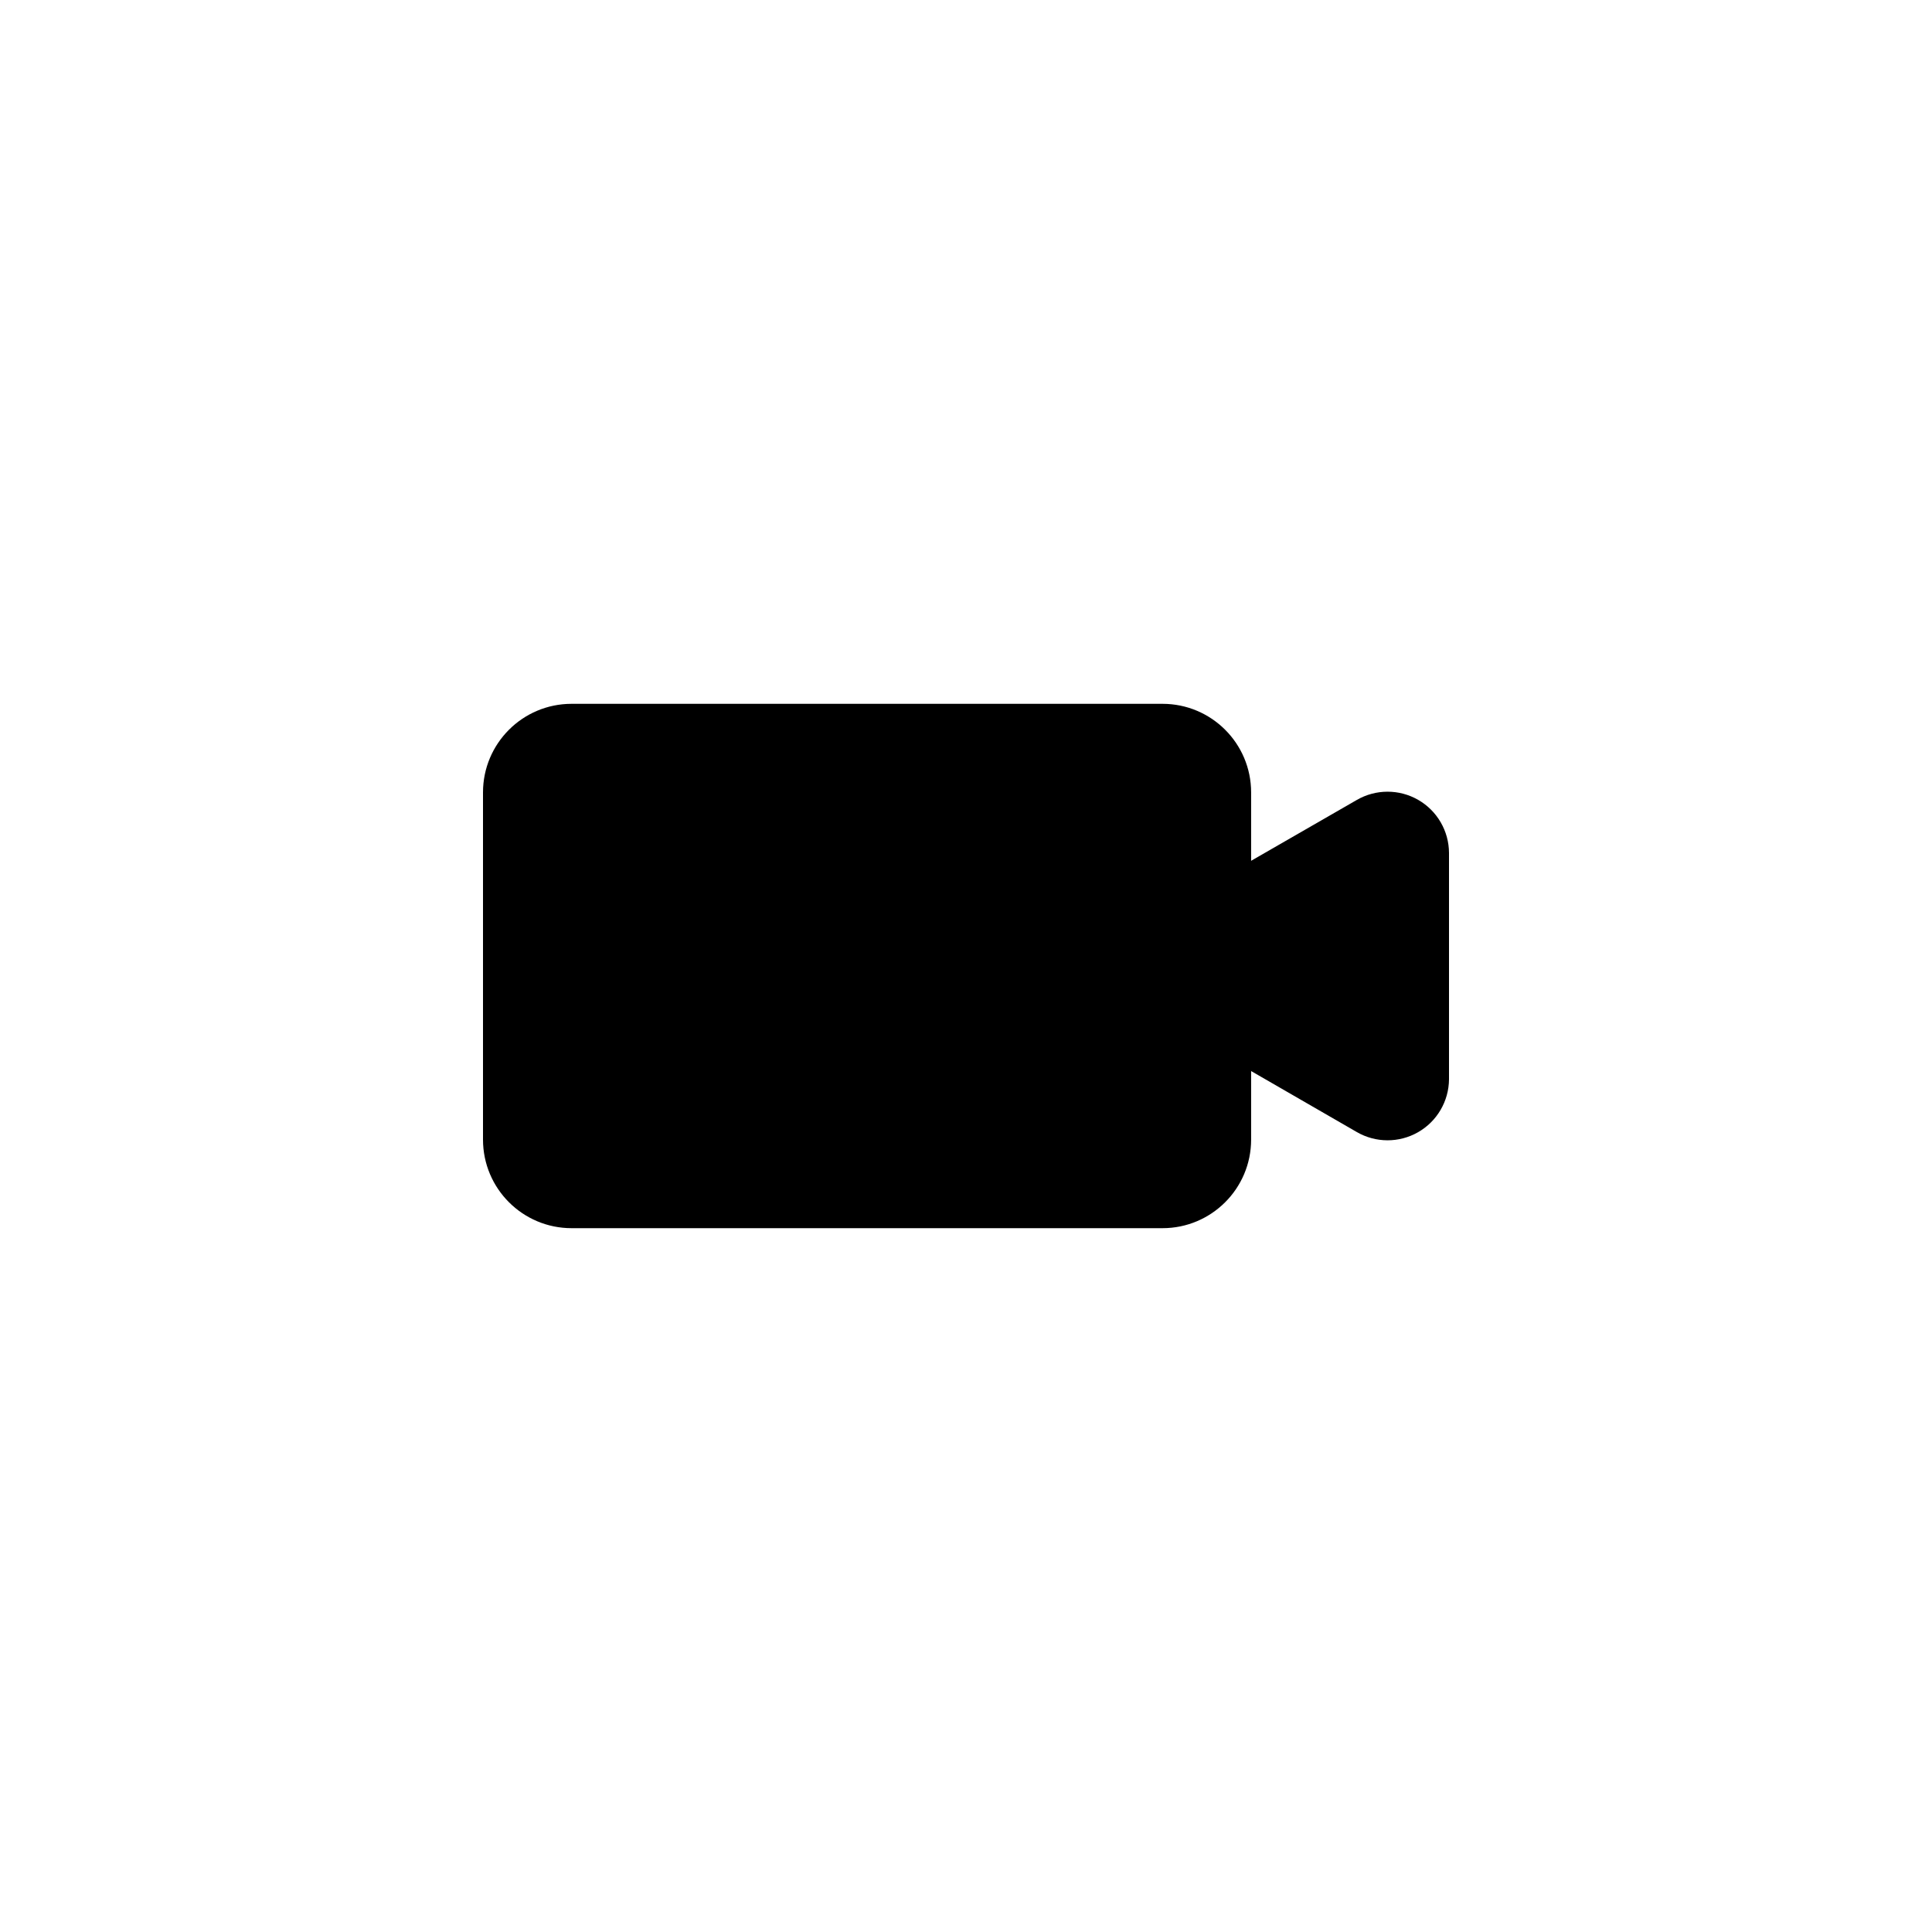
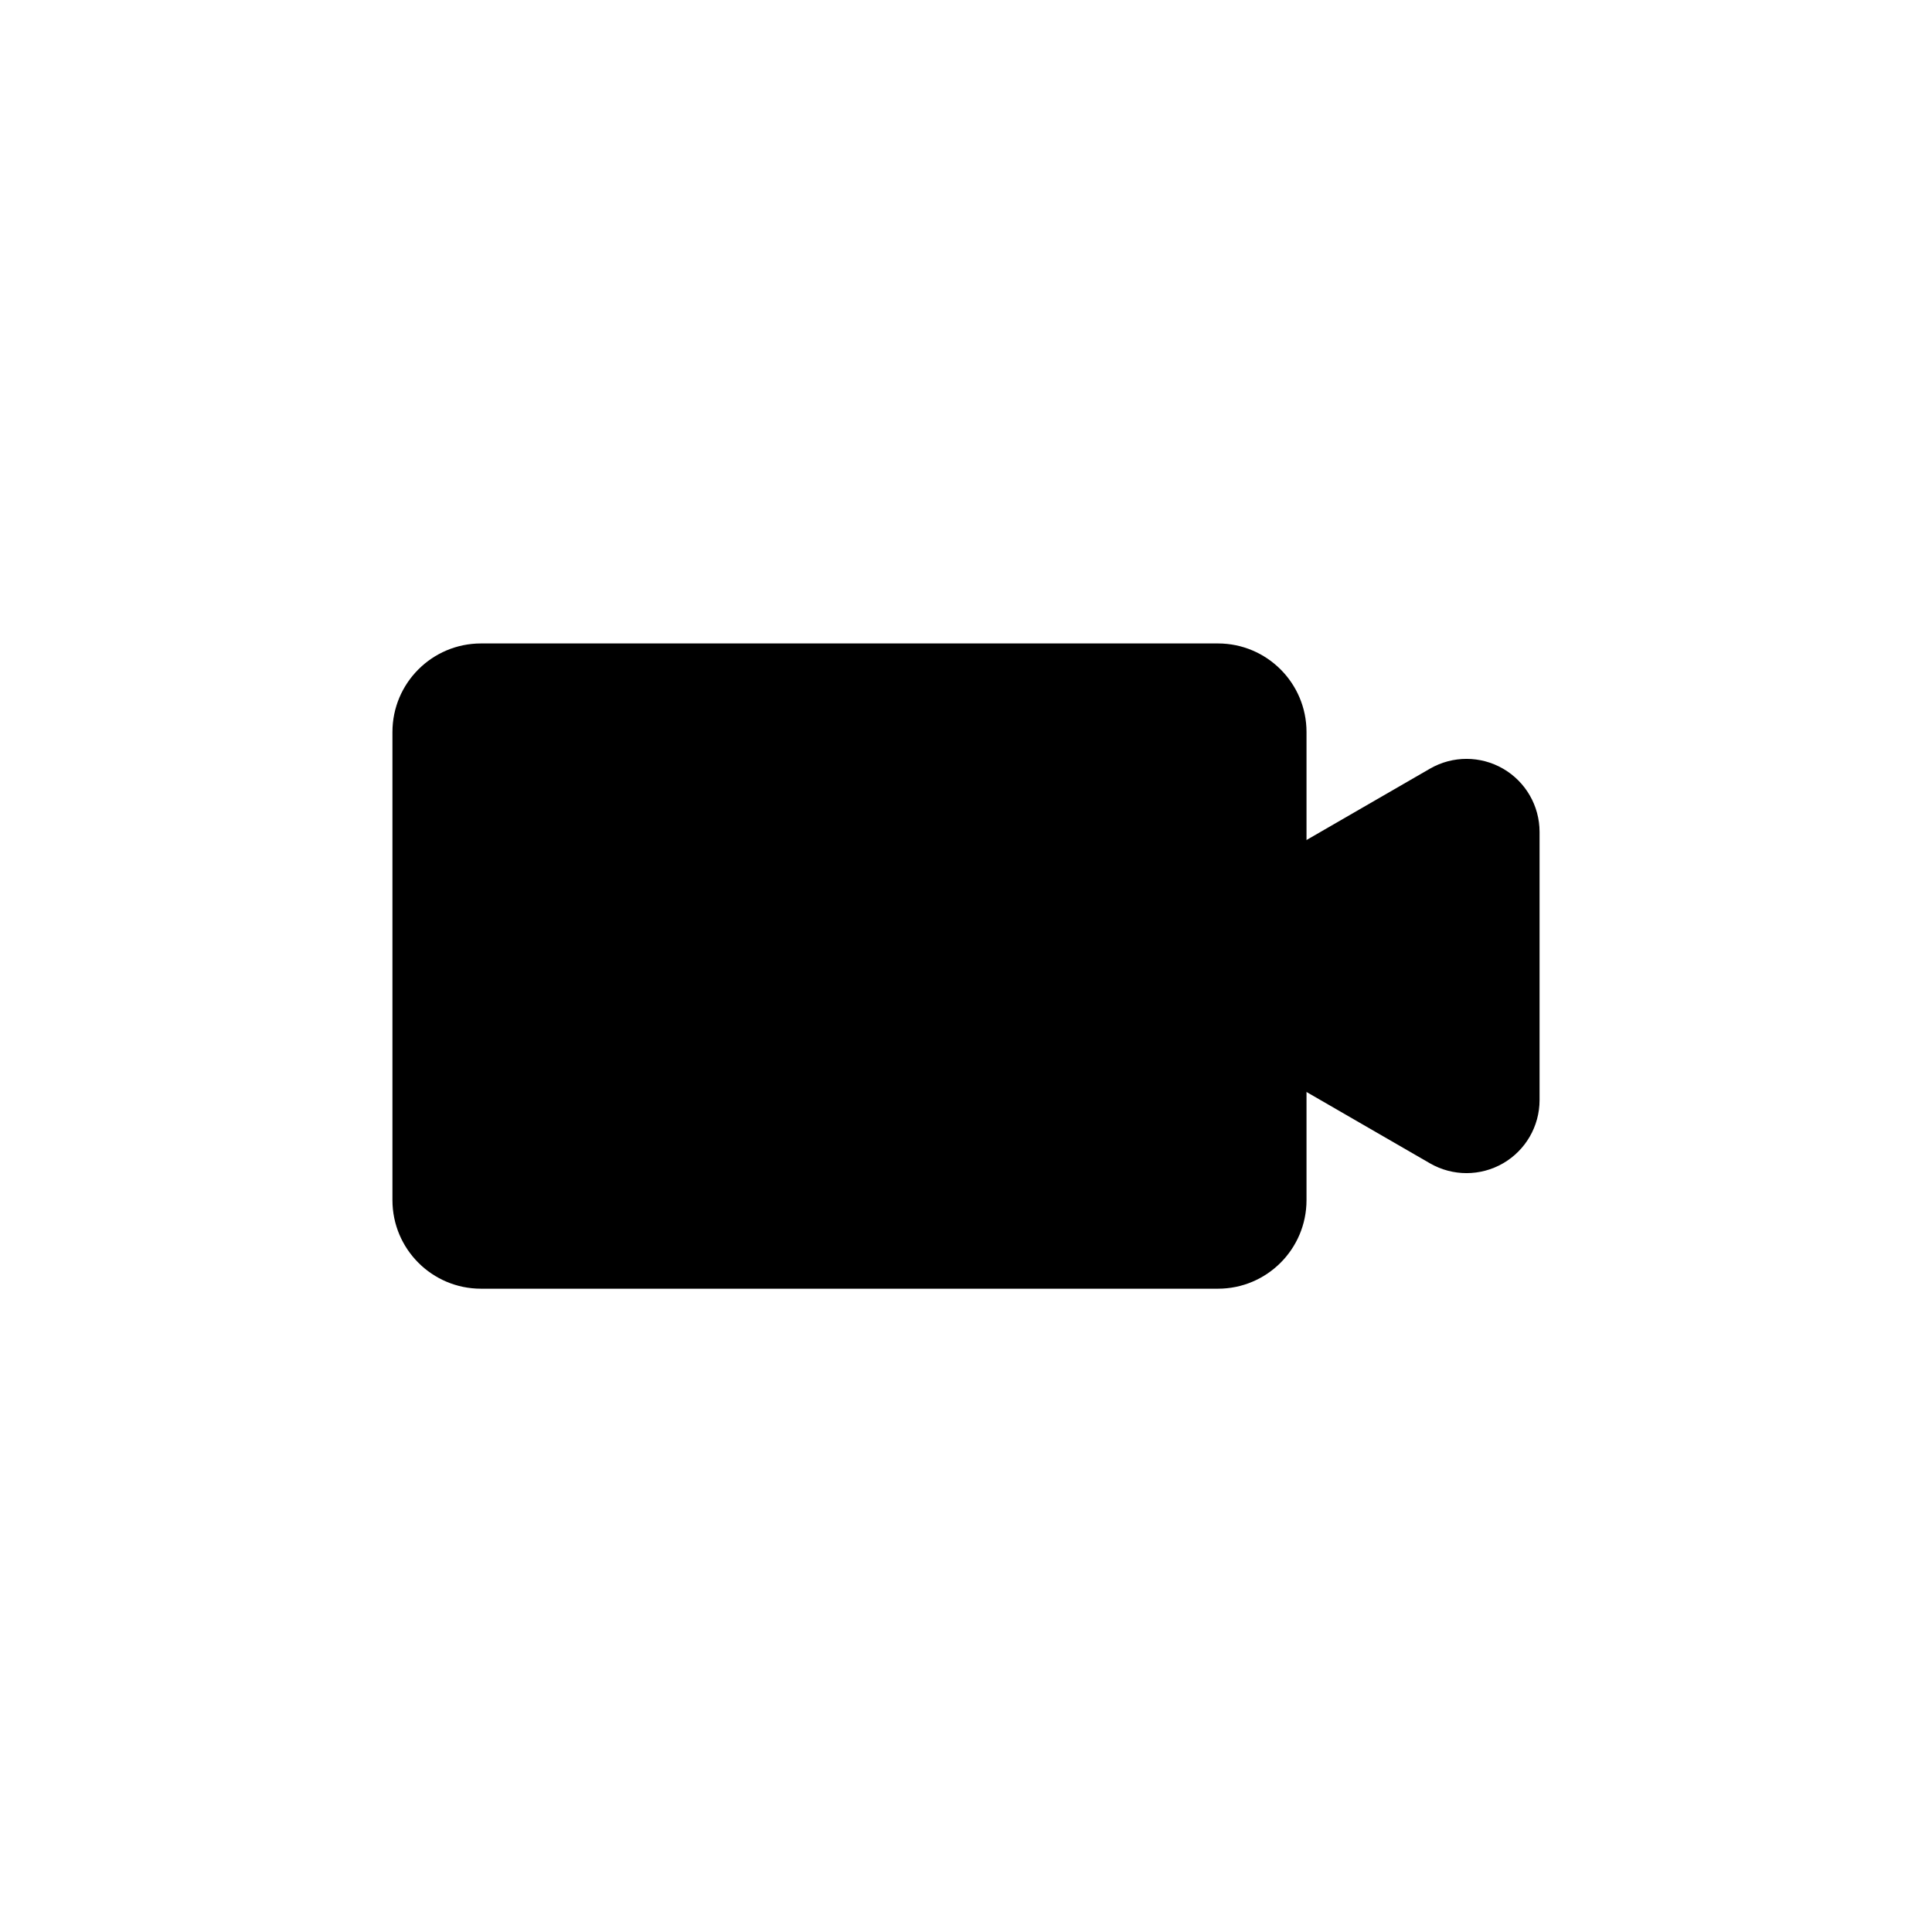
<svg xmlns="http://www.w3.org/2000/svg" viewBox="0 0 128 128">
-   <rect x="32" y="46.63" width="50.89" height="34.74" rx="5.87" />
-   <path d="M76.93,67.53a4.07,4.07,0,0,1,0-7.06l6.48-3.74L89.89,53A4.07,4.07,0,0,1,96,56.51v15A4.07,4.07,0,0,1,89.89,75l-6.48-3.74Z" />
+   <rect x="26" y="42.63" width="60.56" height="42.75" rx="5.87" />
+   <path d="M79.35,68.19a4.84,4.84,0,0,1,0-8.38l7.7-4.44,7.7-4.45A4.84,4.84,0,0,1,102,55.11V72.89a4.84,4.84,0,0,1-7.25,4.19l-7.7-4.45Z" />
</svg>
